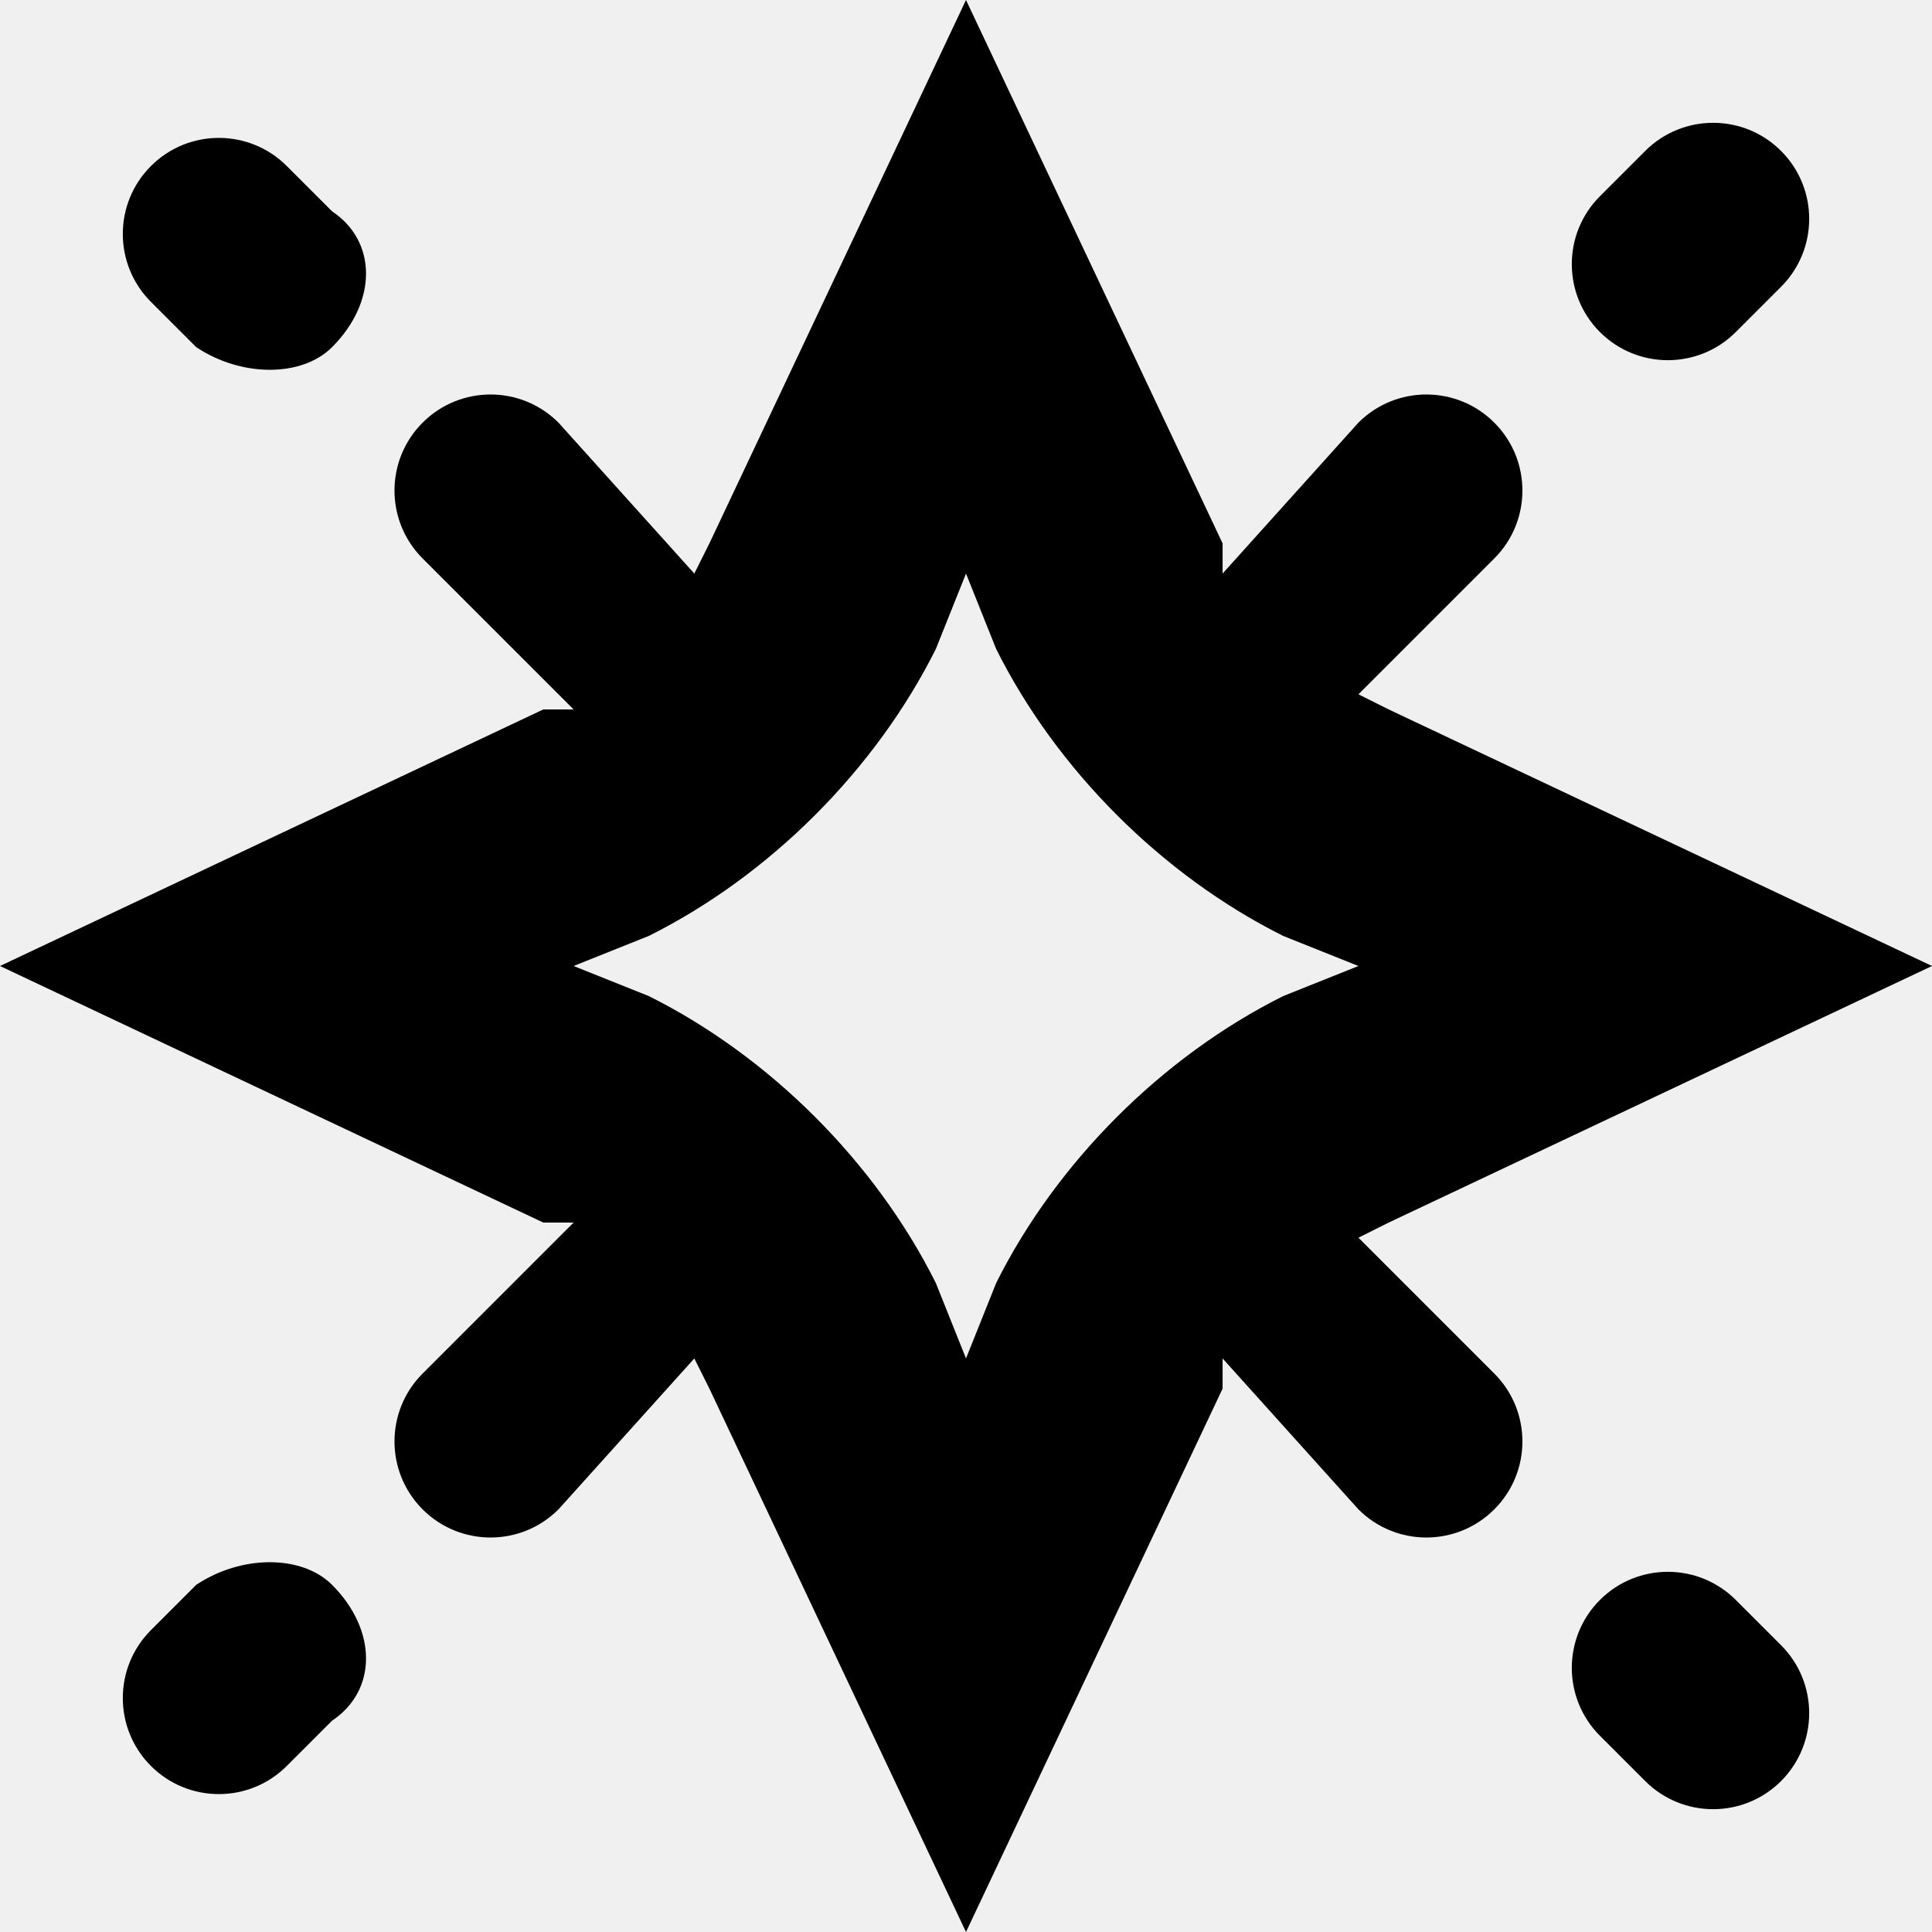
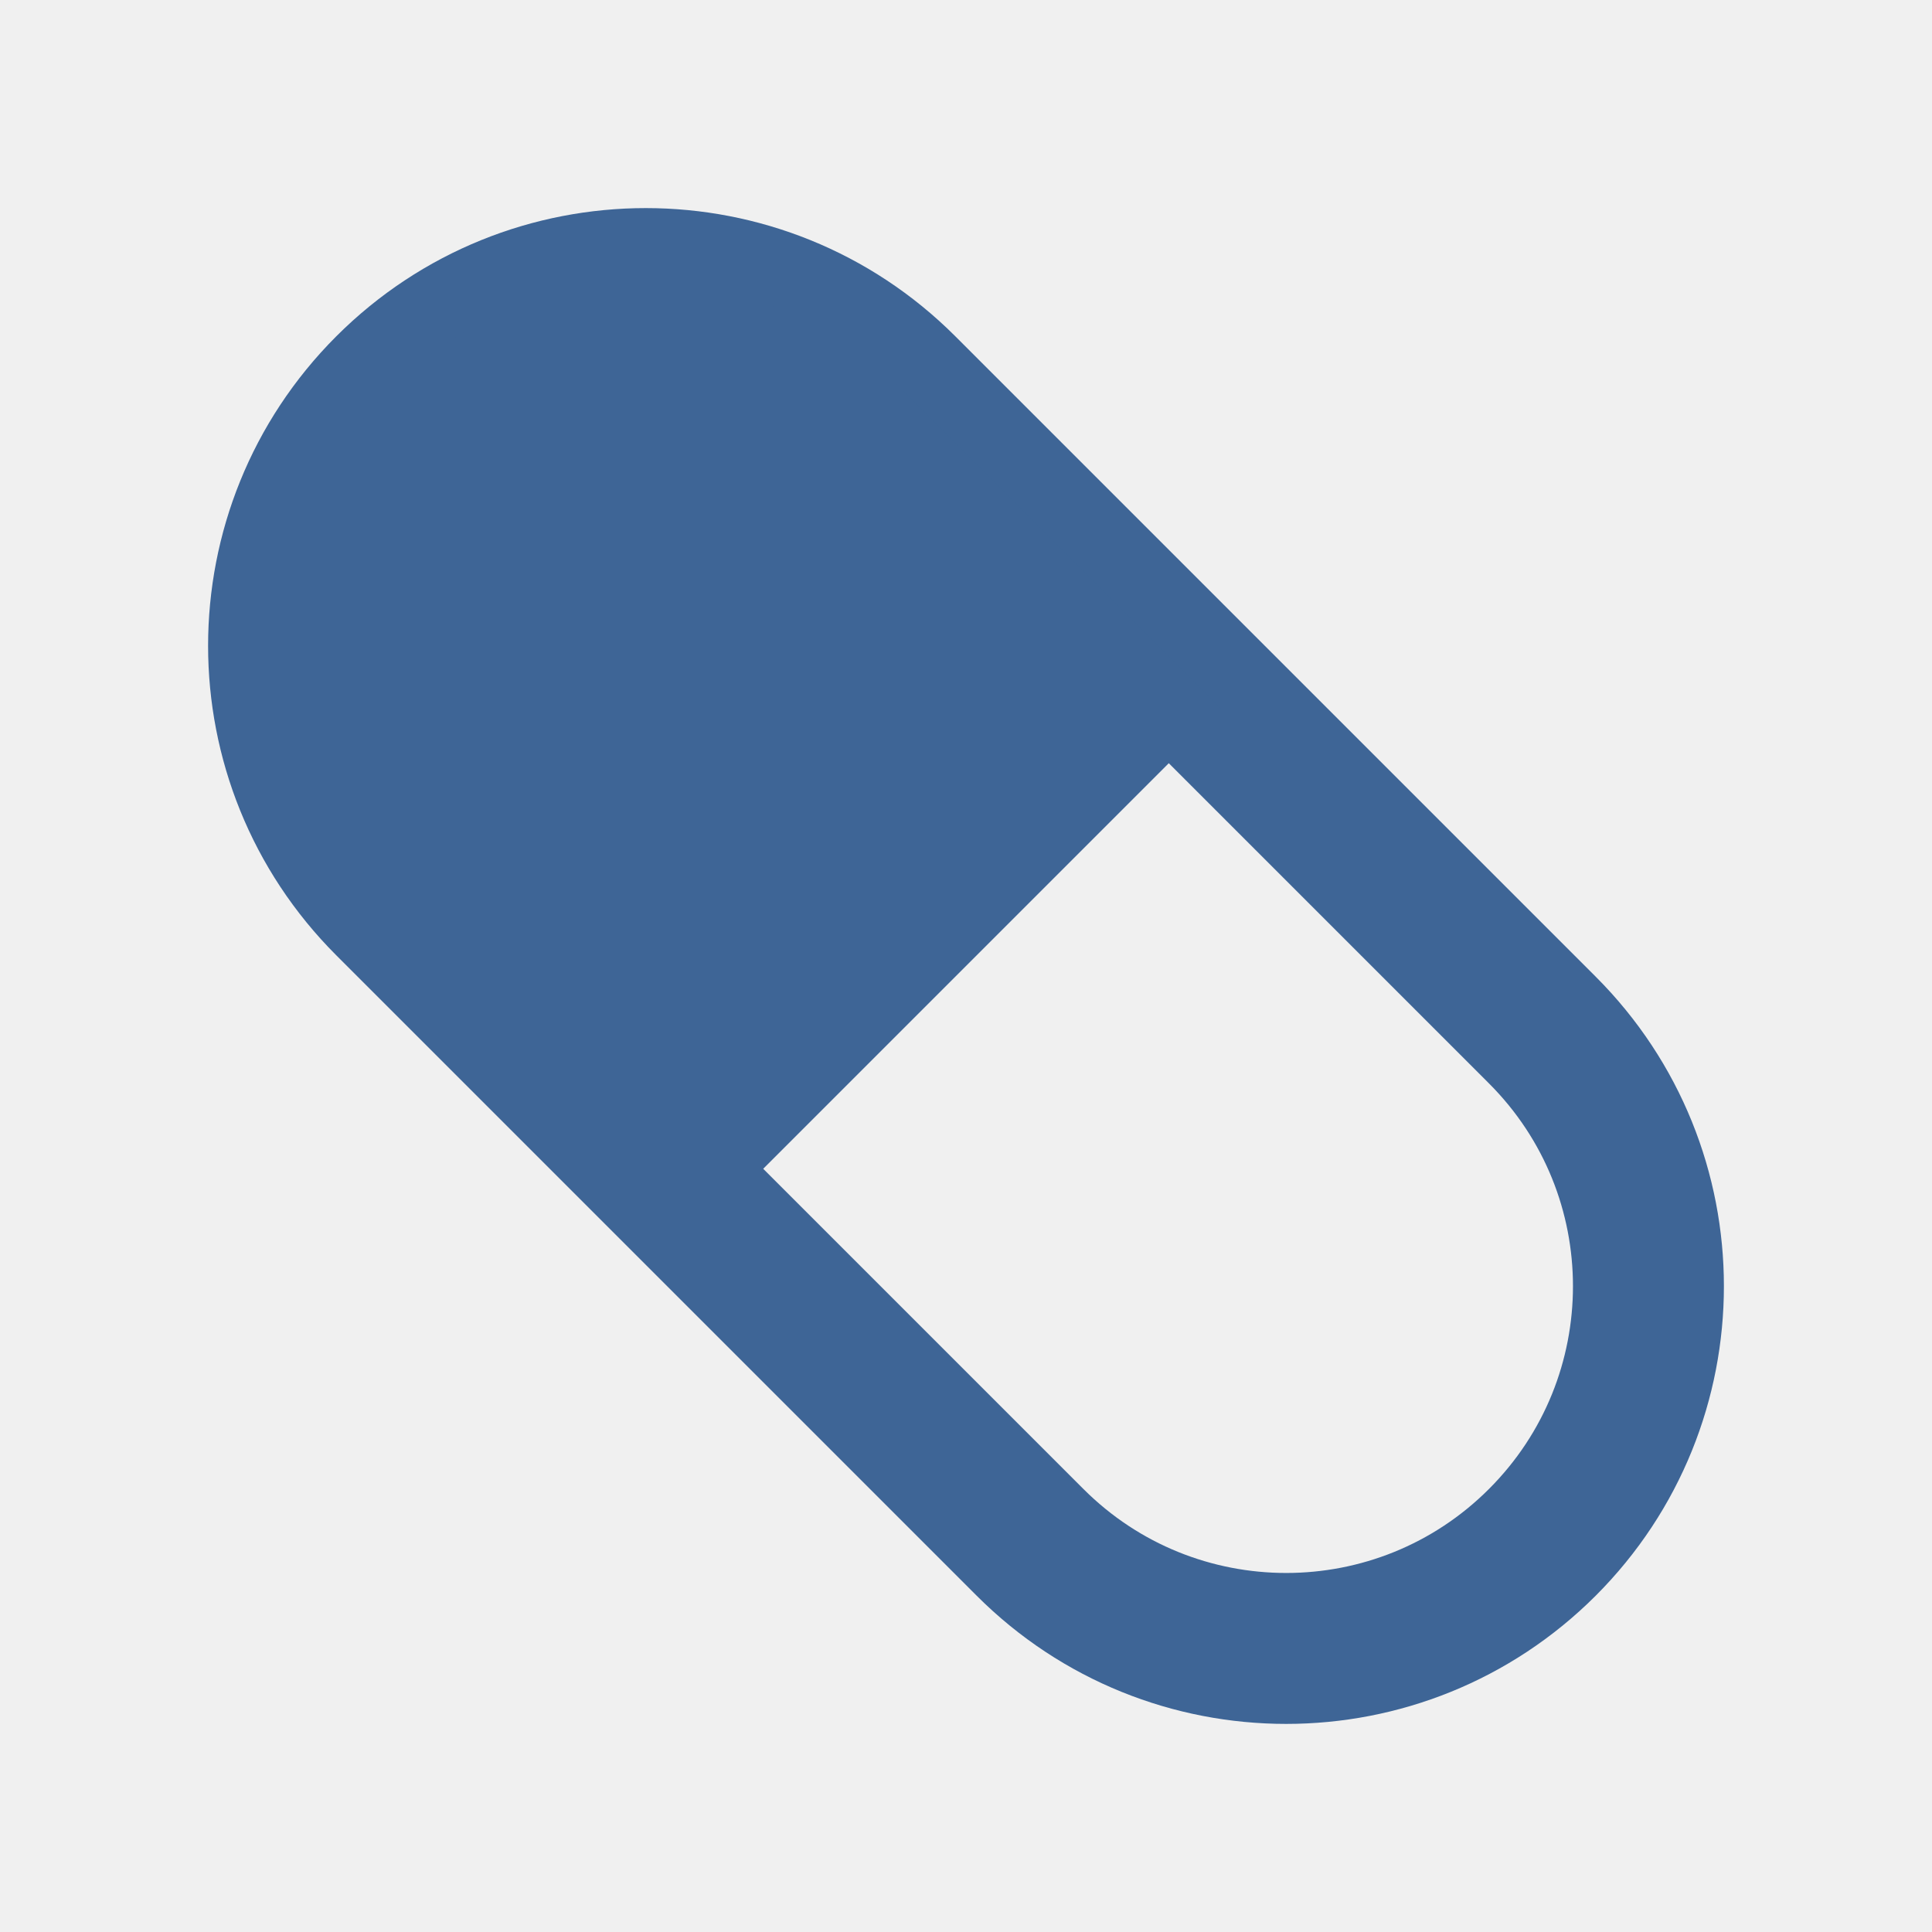
<svg xmlns="http://www.w3.org/2000/svg" viewBox="0 0 128 128">
-   <path fill-rule="evenodd" d="M81 36 64 0 47 36l-1 2-9-10a6 6 0 0 0-9 9l10 10h-2L0 64l36 17h2L28 91a6 6 0 1 0 9 9l9-10 1 2 17 36 17-36v-2l9 10a6 6 0 1 0 9-9l-9-9 2-1 36-17-36-17-2-1 9-9a6 6 0 1 0-9-9l-9 10v-2Zm-17 2-2 5c-4 8-11 15-19 19l-5 2 5 2c8 4 15 11 19 19l2 5 2-5c4-8 11-15 19-19l5-2-5-2c-8-4-15-11-19-19l-2-5Z" clip-rule="evenodd" />
-   <path d="M118 19a6 6 0 0 0-9-9l-3 3a6 6 0 1 0 9 9l3-3Zm-96 4c-2 2-6 2-9 0l-3-3a6 6 0 1 1 9-9l3 3c3 2 3 6 0 9Zm0 82c-2-2-6-2-9 0l-3 3a6 6 0 1 0 9 9l3-3c3-2 3-6 0-9Zm96 4a6 6 0 0 1-9 9l-3-3a6 6 0 1 1 9-9l3 3Z" />
-   <style>path{fill:#000}@media (prefers-color-scheme:dark){path{fill:#fff}}</style>
+   <g transform="rotate(-45 64 64)">
+     <rect x="40" y="10" width="48" height="108" rx="24" fill="none" stroke-width="10" class="m" />
+     <path d="M40 64V34a24 24 0 0 1 48 0v30Z" class="f" />
+   </g>
+   <style>.m{stroke:#3e6596}.f{fill:#3e6596}@media (prefers-color-scheme:dark){.m{stroke:#7ea7dc}.f{fill:#7ea7dc}}</style>
</svg>
